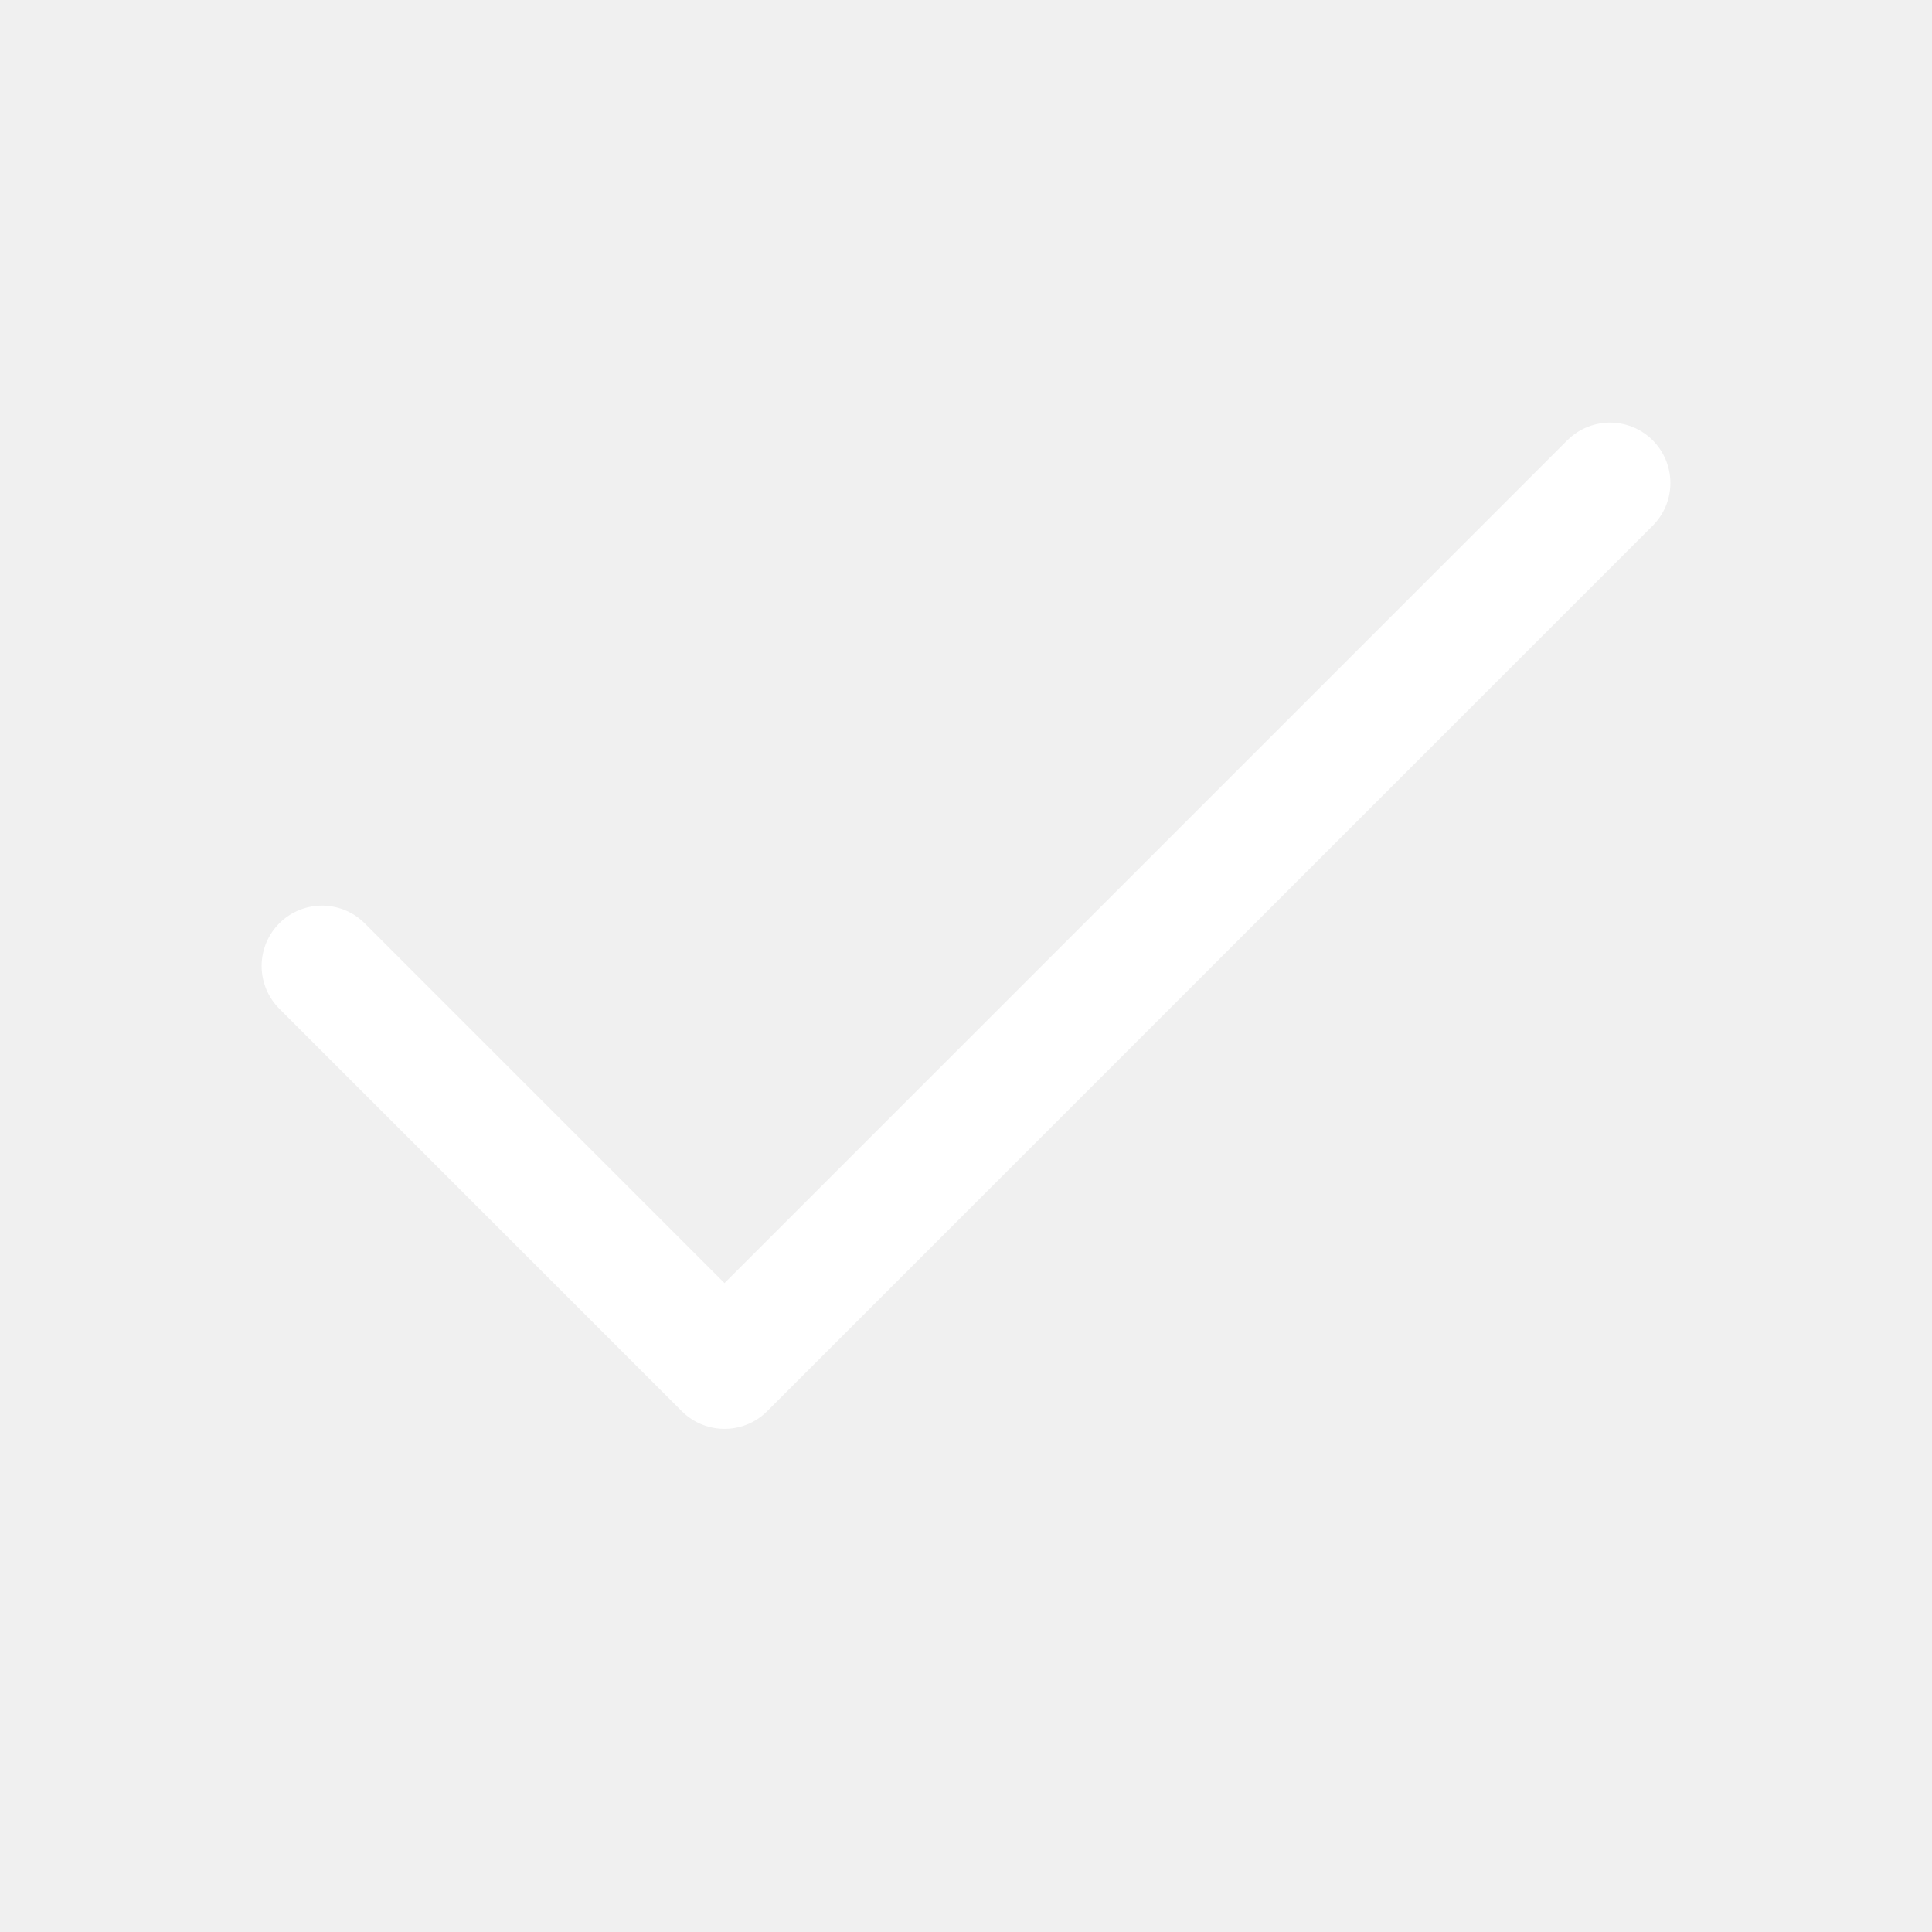
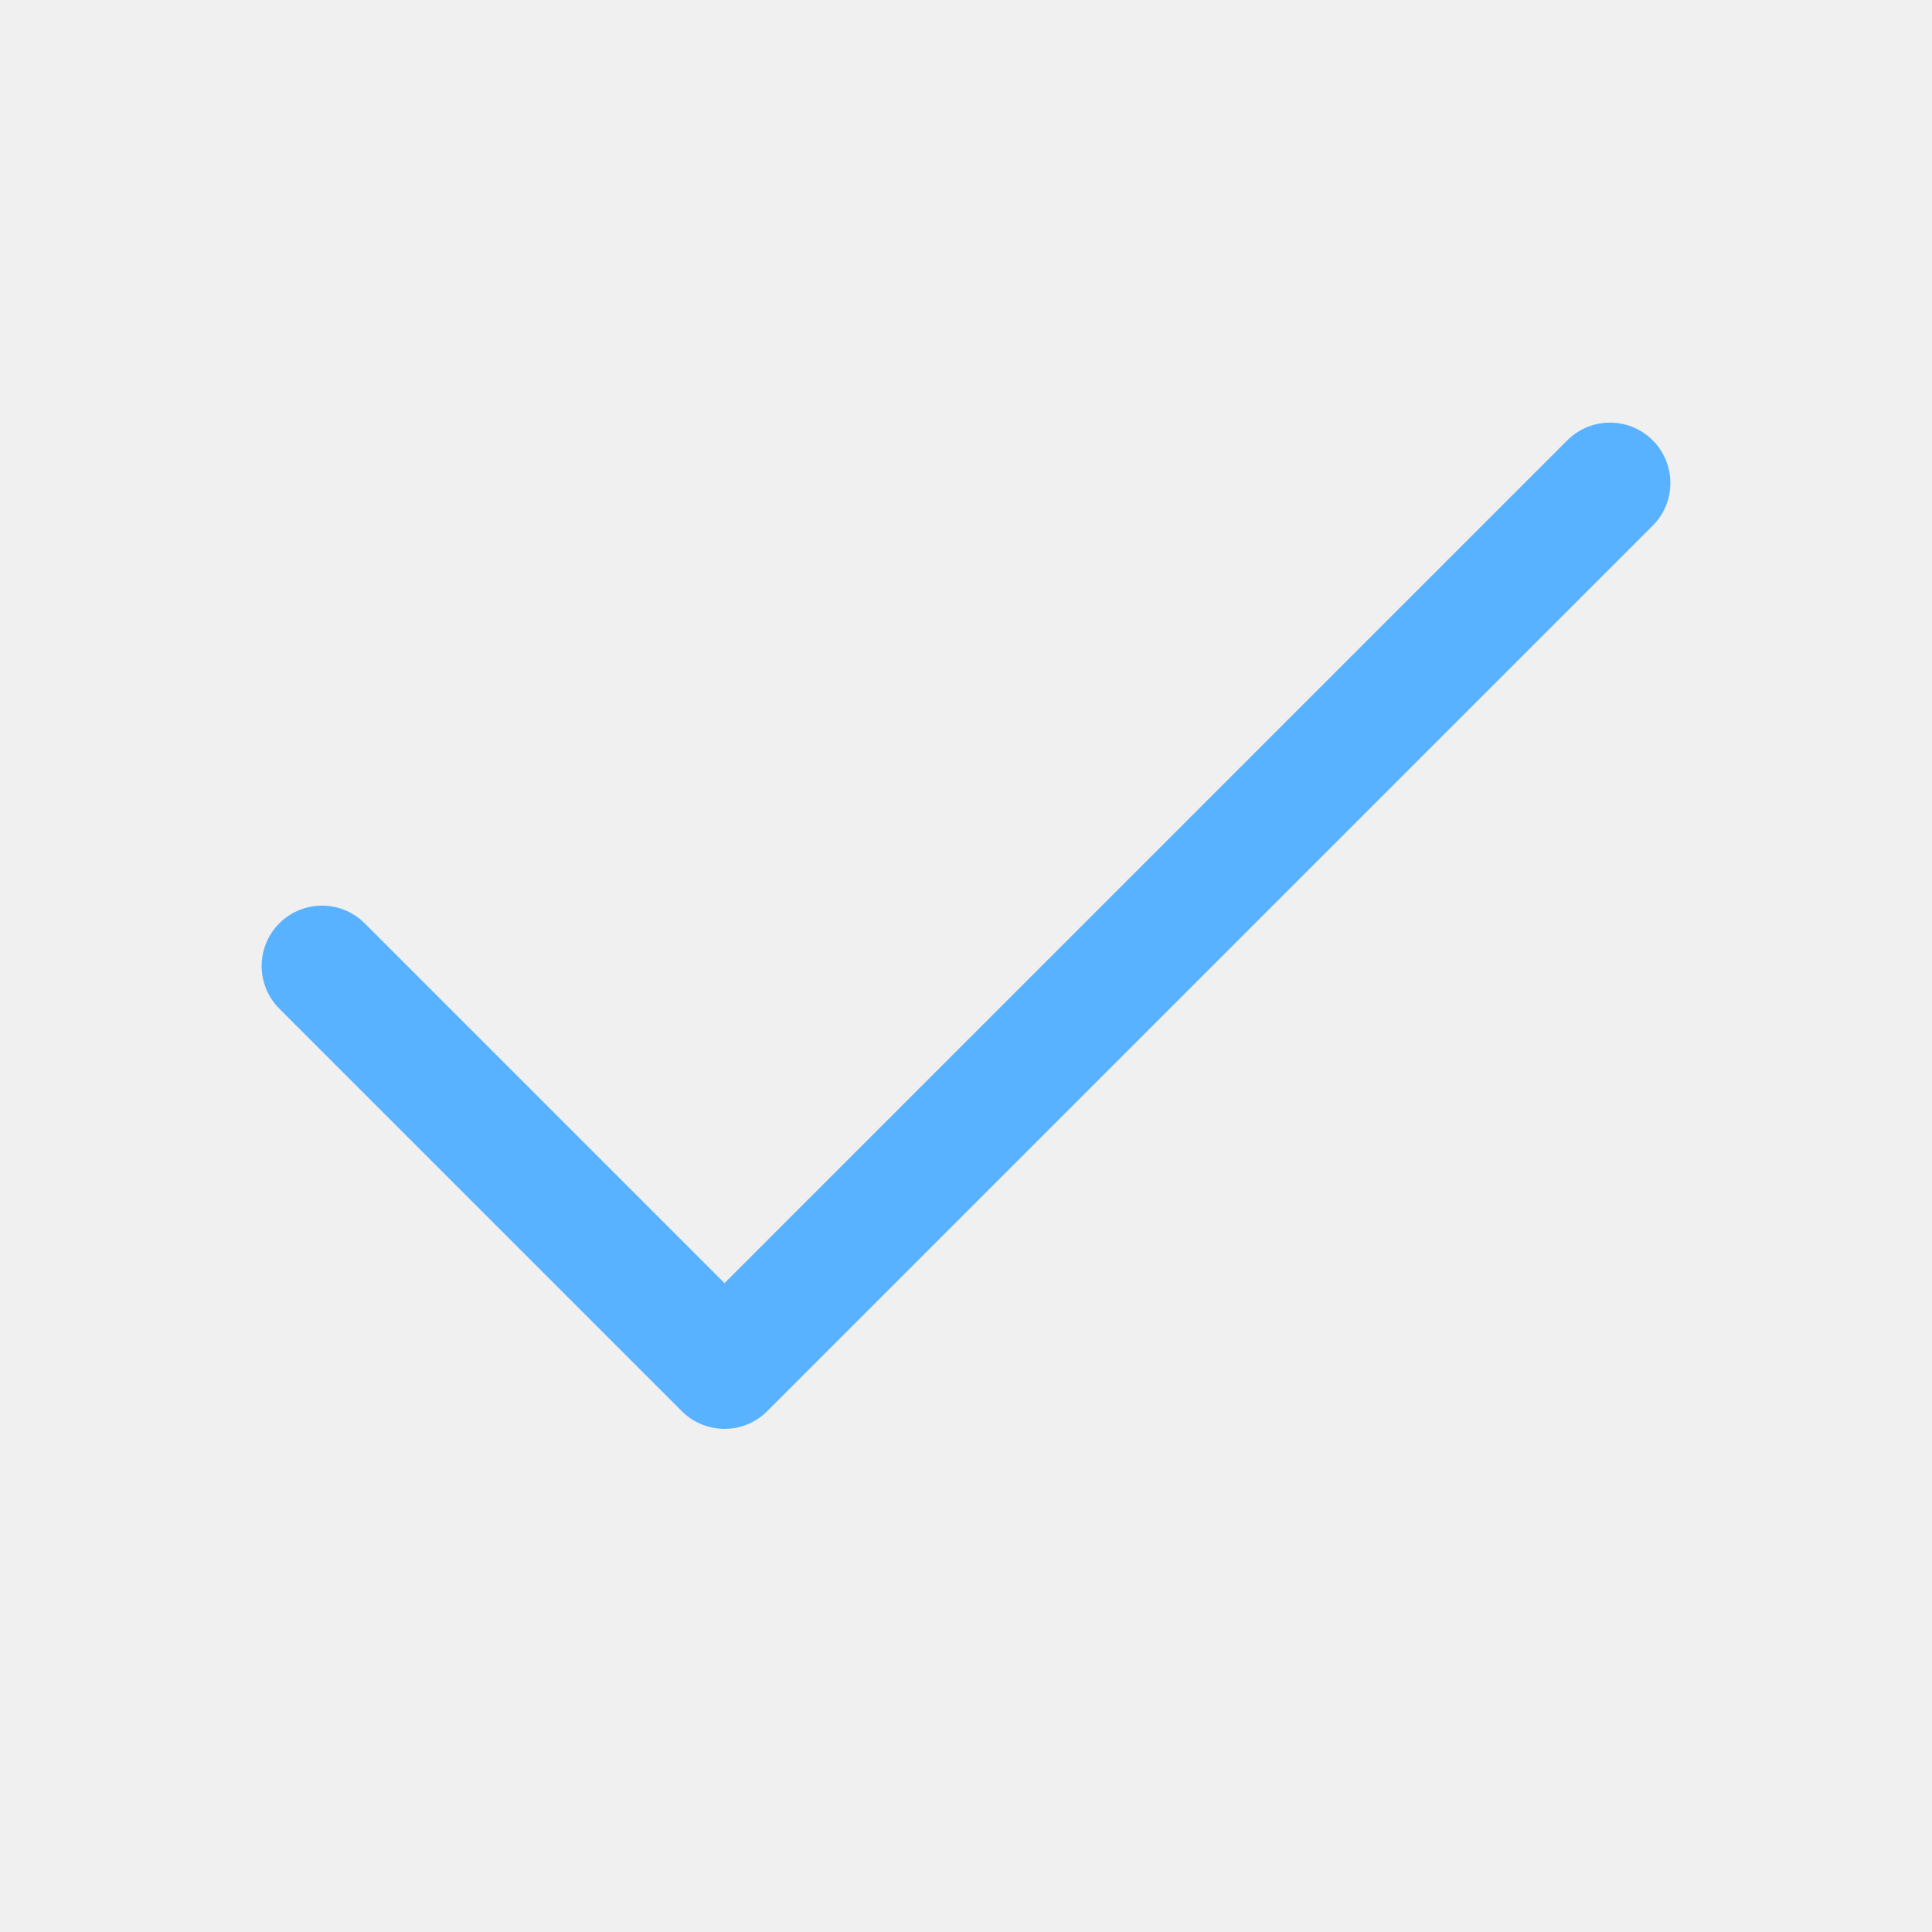
- <svg xmlns="http://www.w3.org/2000/svg" width="16" height="16" viewBox="0 0 24 24" fill="none" stroke="#ffffff" stroke-width="1.5" stroke-linecap="round" stroke-linejoin="round" class="lucide lucide-check-icon lucide-check">
+ <svg xmlns="http://www.w3.org/2000/svg" width="16" height="16" viewBox="0 0 24 24" fill="none" stroke="#59B2FF" stroke-width="1.5" stroke-linecap="round" stroke-linejoin="round" class="lucide lucide-check-icon lucide-check">
  <path d="M20 6 9 17l-5-5" />
</svg>
